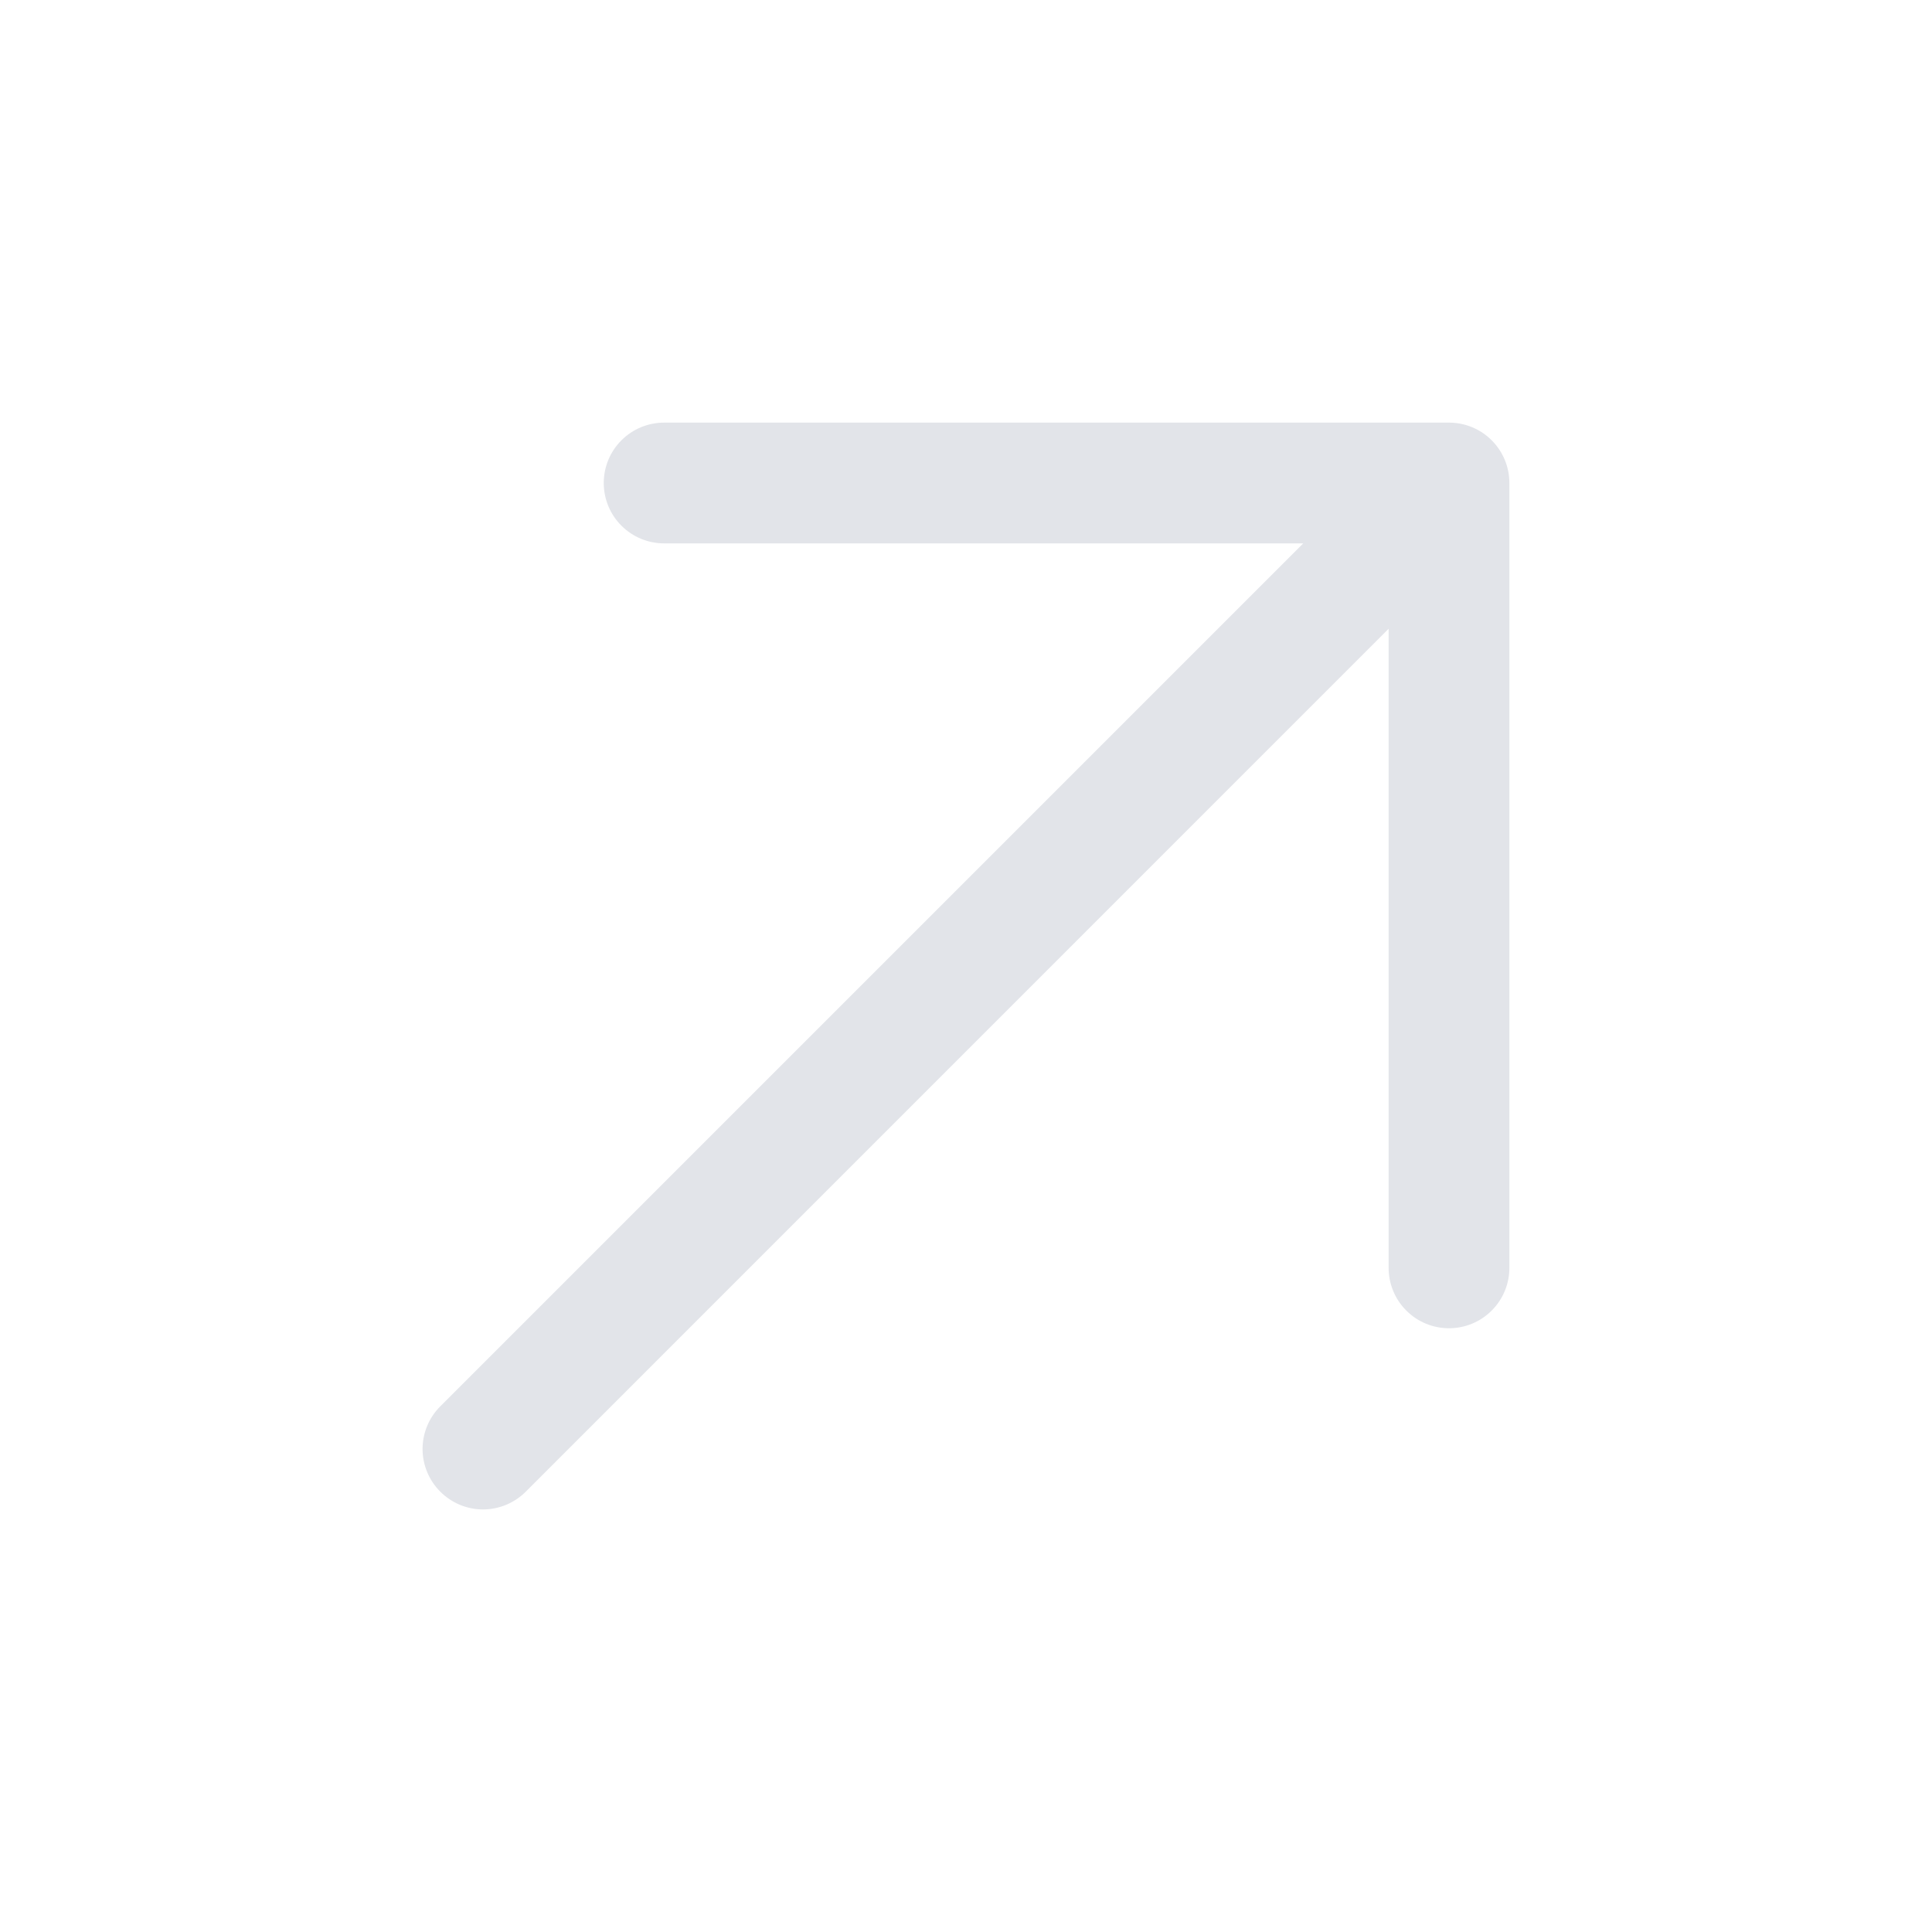
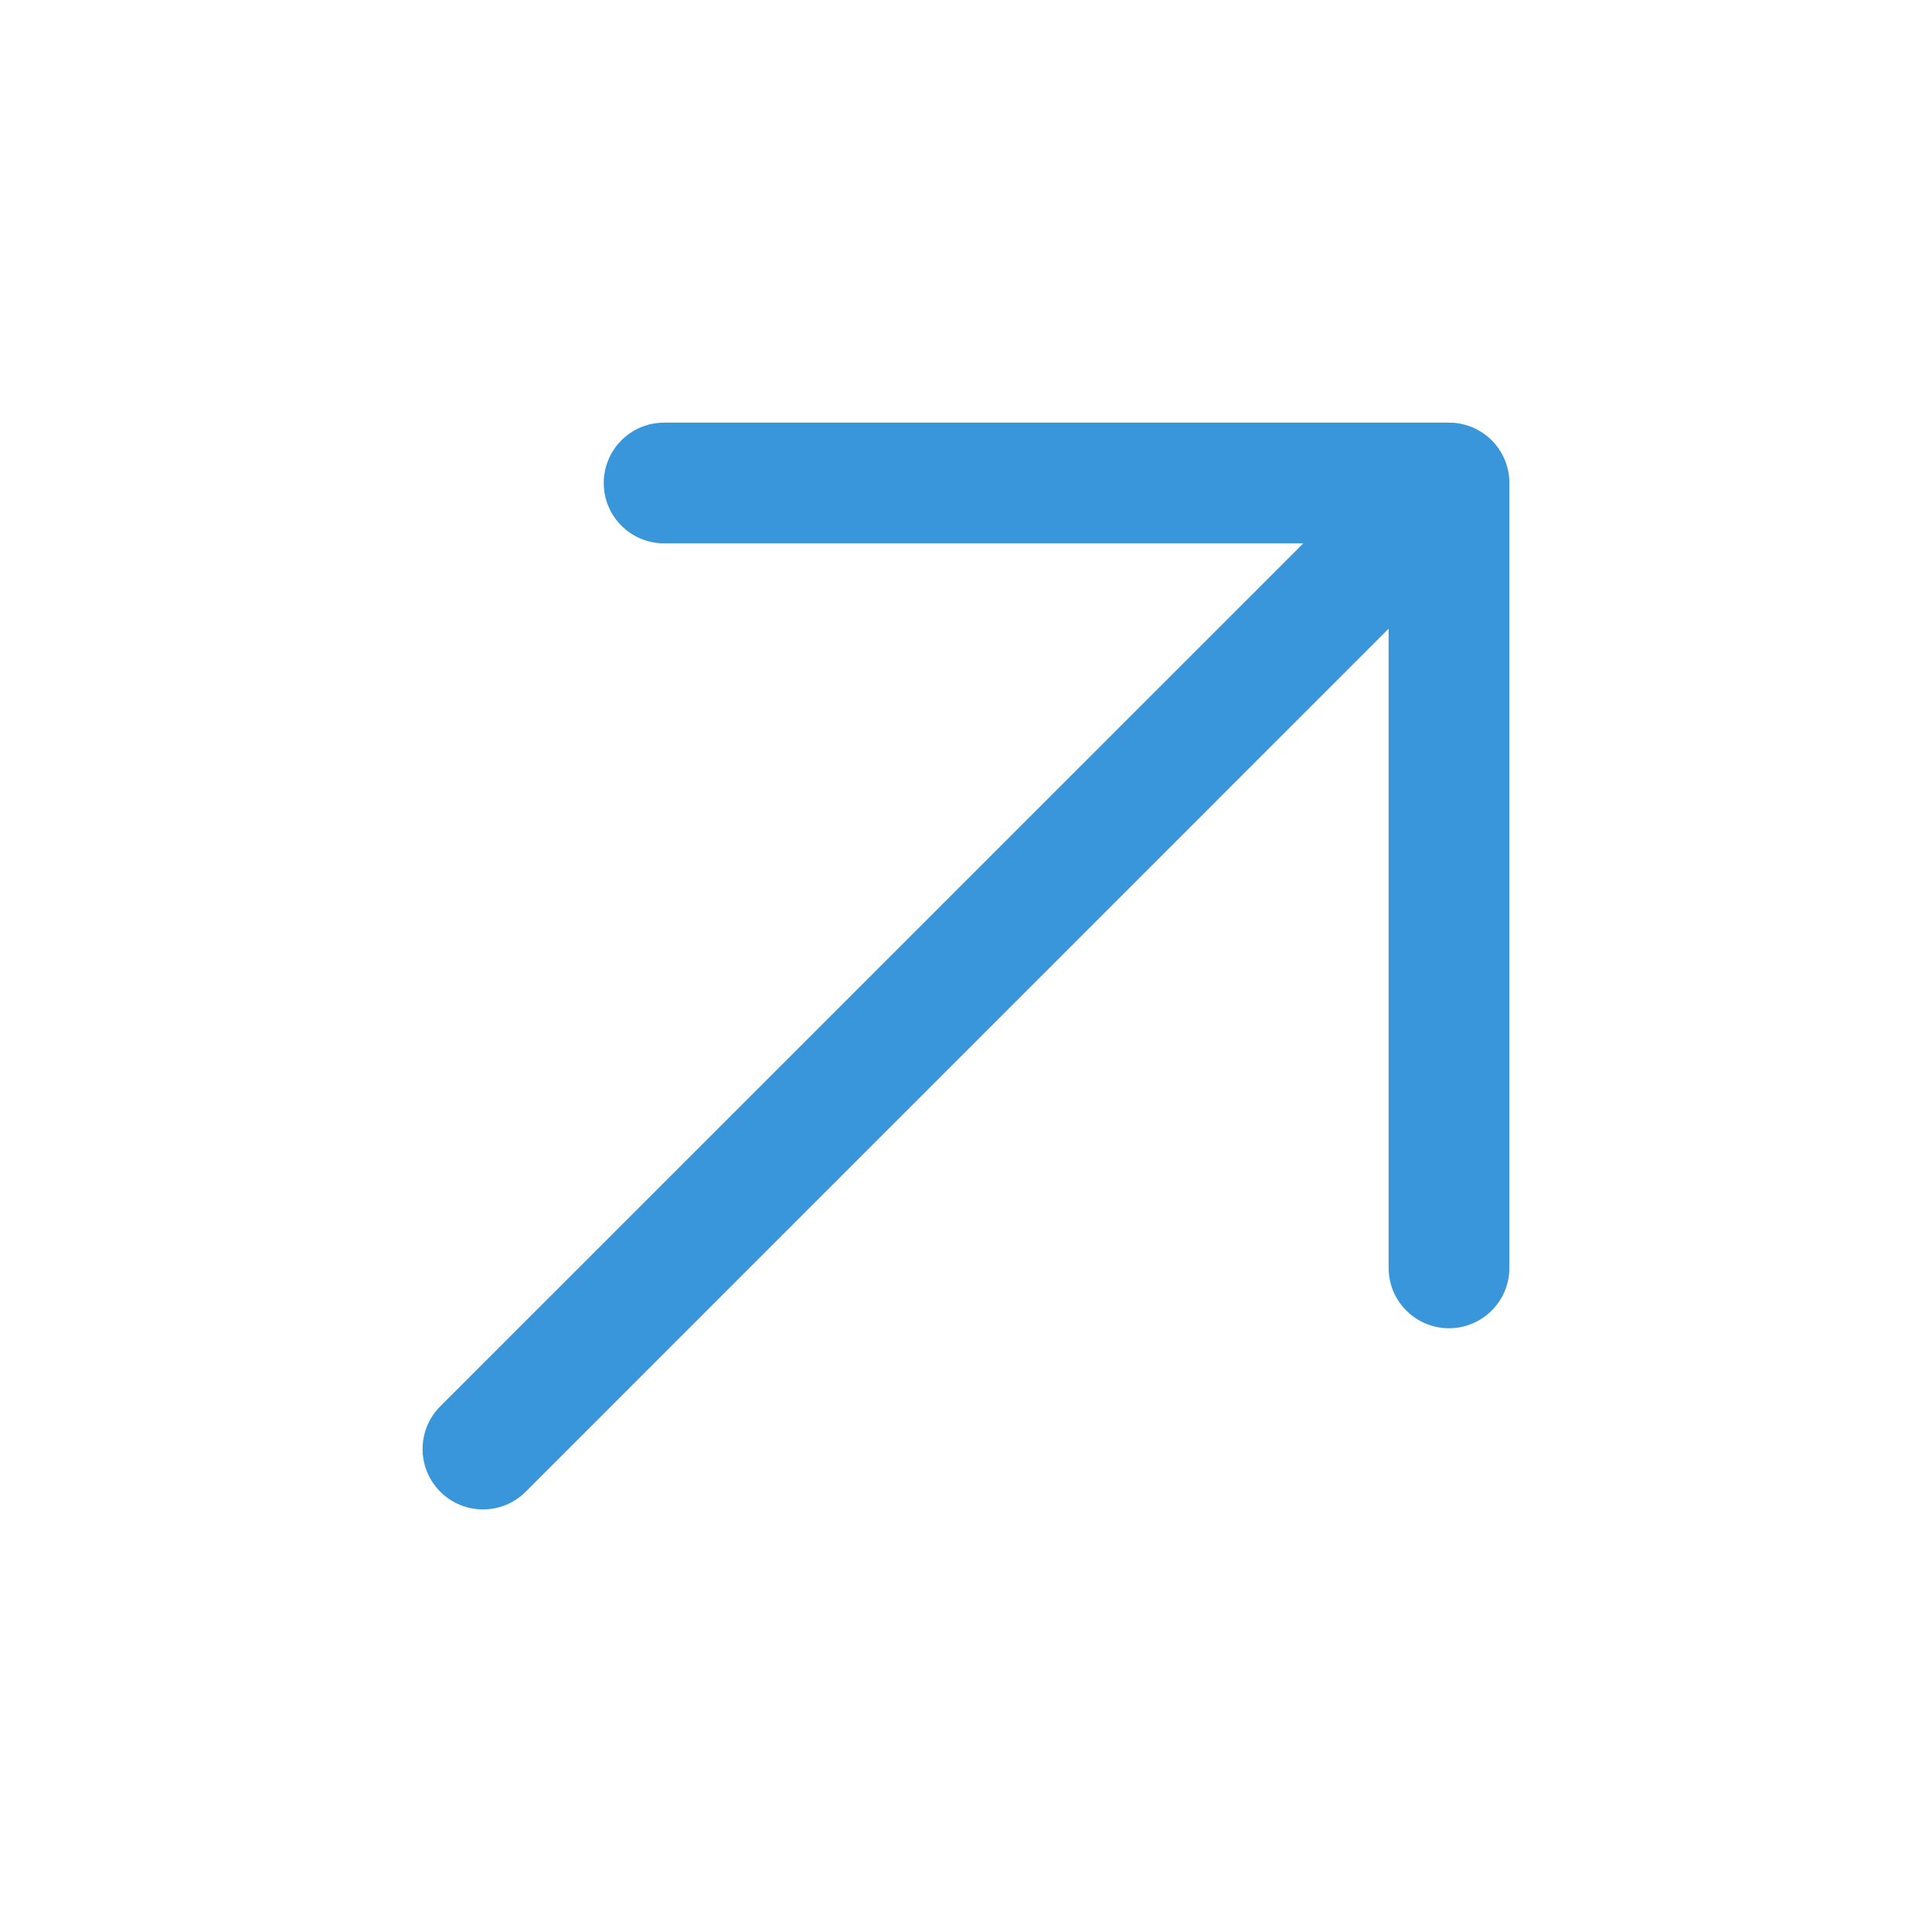
- <svg xmlns="http://www.w3.org/2000/svg" width="32" height="32" viewBox="0 0 32 32" fill="none">
-   <path d="M25 8V21C25 21.265 24.895 21.52 24.707 21.707C24.52 21.895 24.265 22 24 22C23.735 22 23.48 21.895 23.293 21.707C23.105 21.52 23 21.265 23 21V10.414L8.708 24.707C8.52 24.895 8.265 25.001 8 25.001C7.735 25.001 7.48 24.895 7.293 24.707C7.105 24.52 6.999 24.265 6.999 24C6.999 23.735 7.105 23.48 7.293 23.293L21.586 9H11C10.735 9 10.48 8.895 10.293 8.707C10.105 8.52 10 8.265 10 8C10 7.735 10.105 7.48 10.293 7.293C10.48 7.105 10.735 7 11 7H24C24.265 7 24.52 7.105 24.707 7.293C24.895 7.48 25 7.735 25 8Z" fill="#E2E4E9" />
+ <svg xmlns="http://www.w3.org/2000/svg" width="76" height="76" fill="#3996db" viewBox="0 0 256 256">
+   <path d="M200,64V168a8,8,0,0,1-16,0V83.31L69.66,197.66a8,8,0,0,1-11.32-11.32L172.69,72H88a8,8,0,0,1,0-16H192A8,8,0,0,1,200,64Z" />
</svg>
